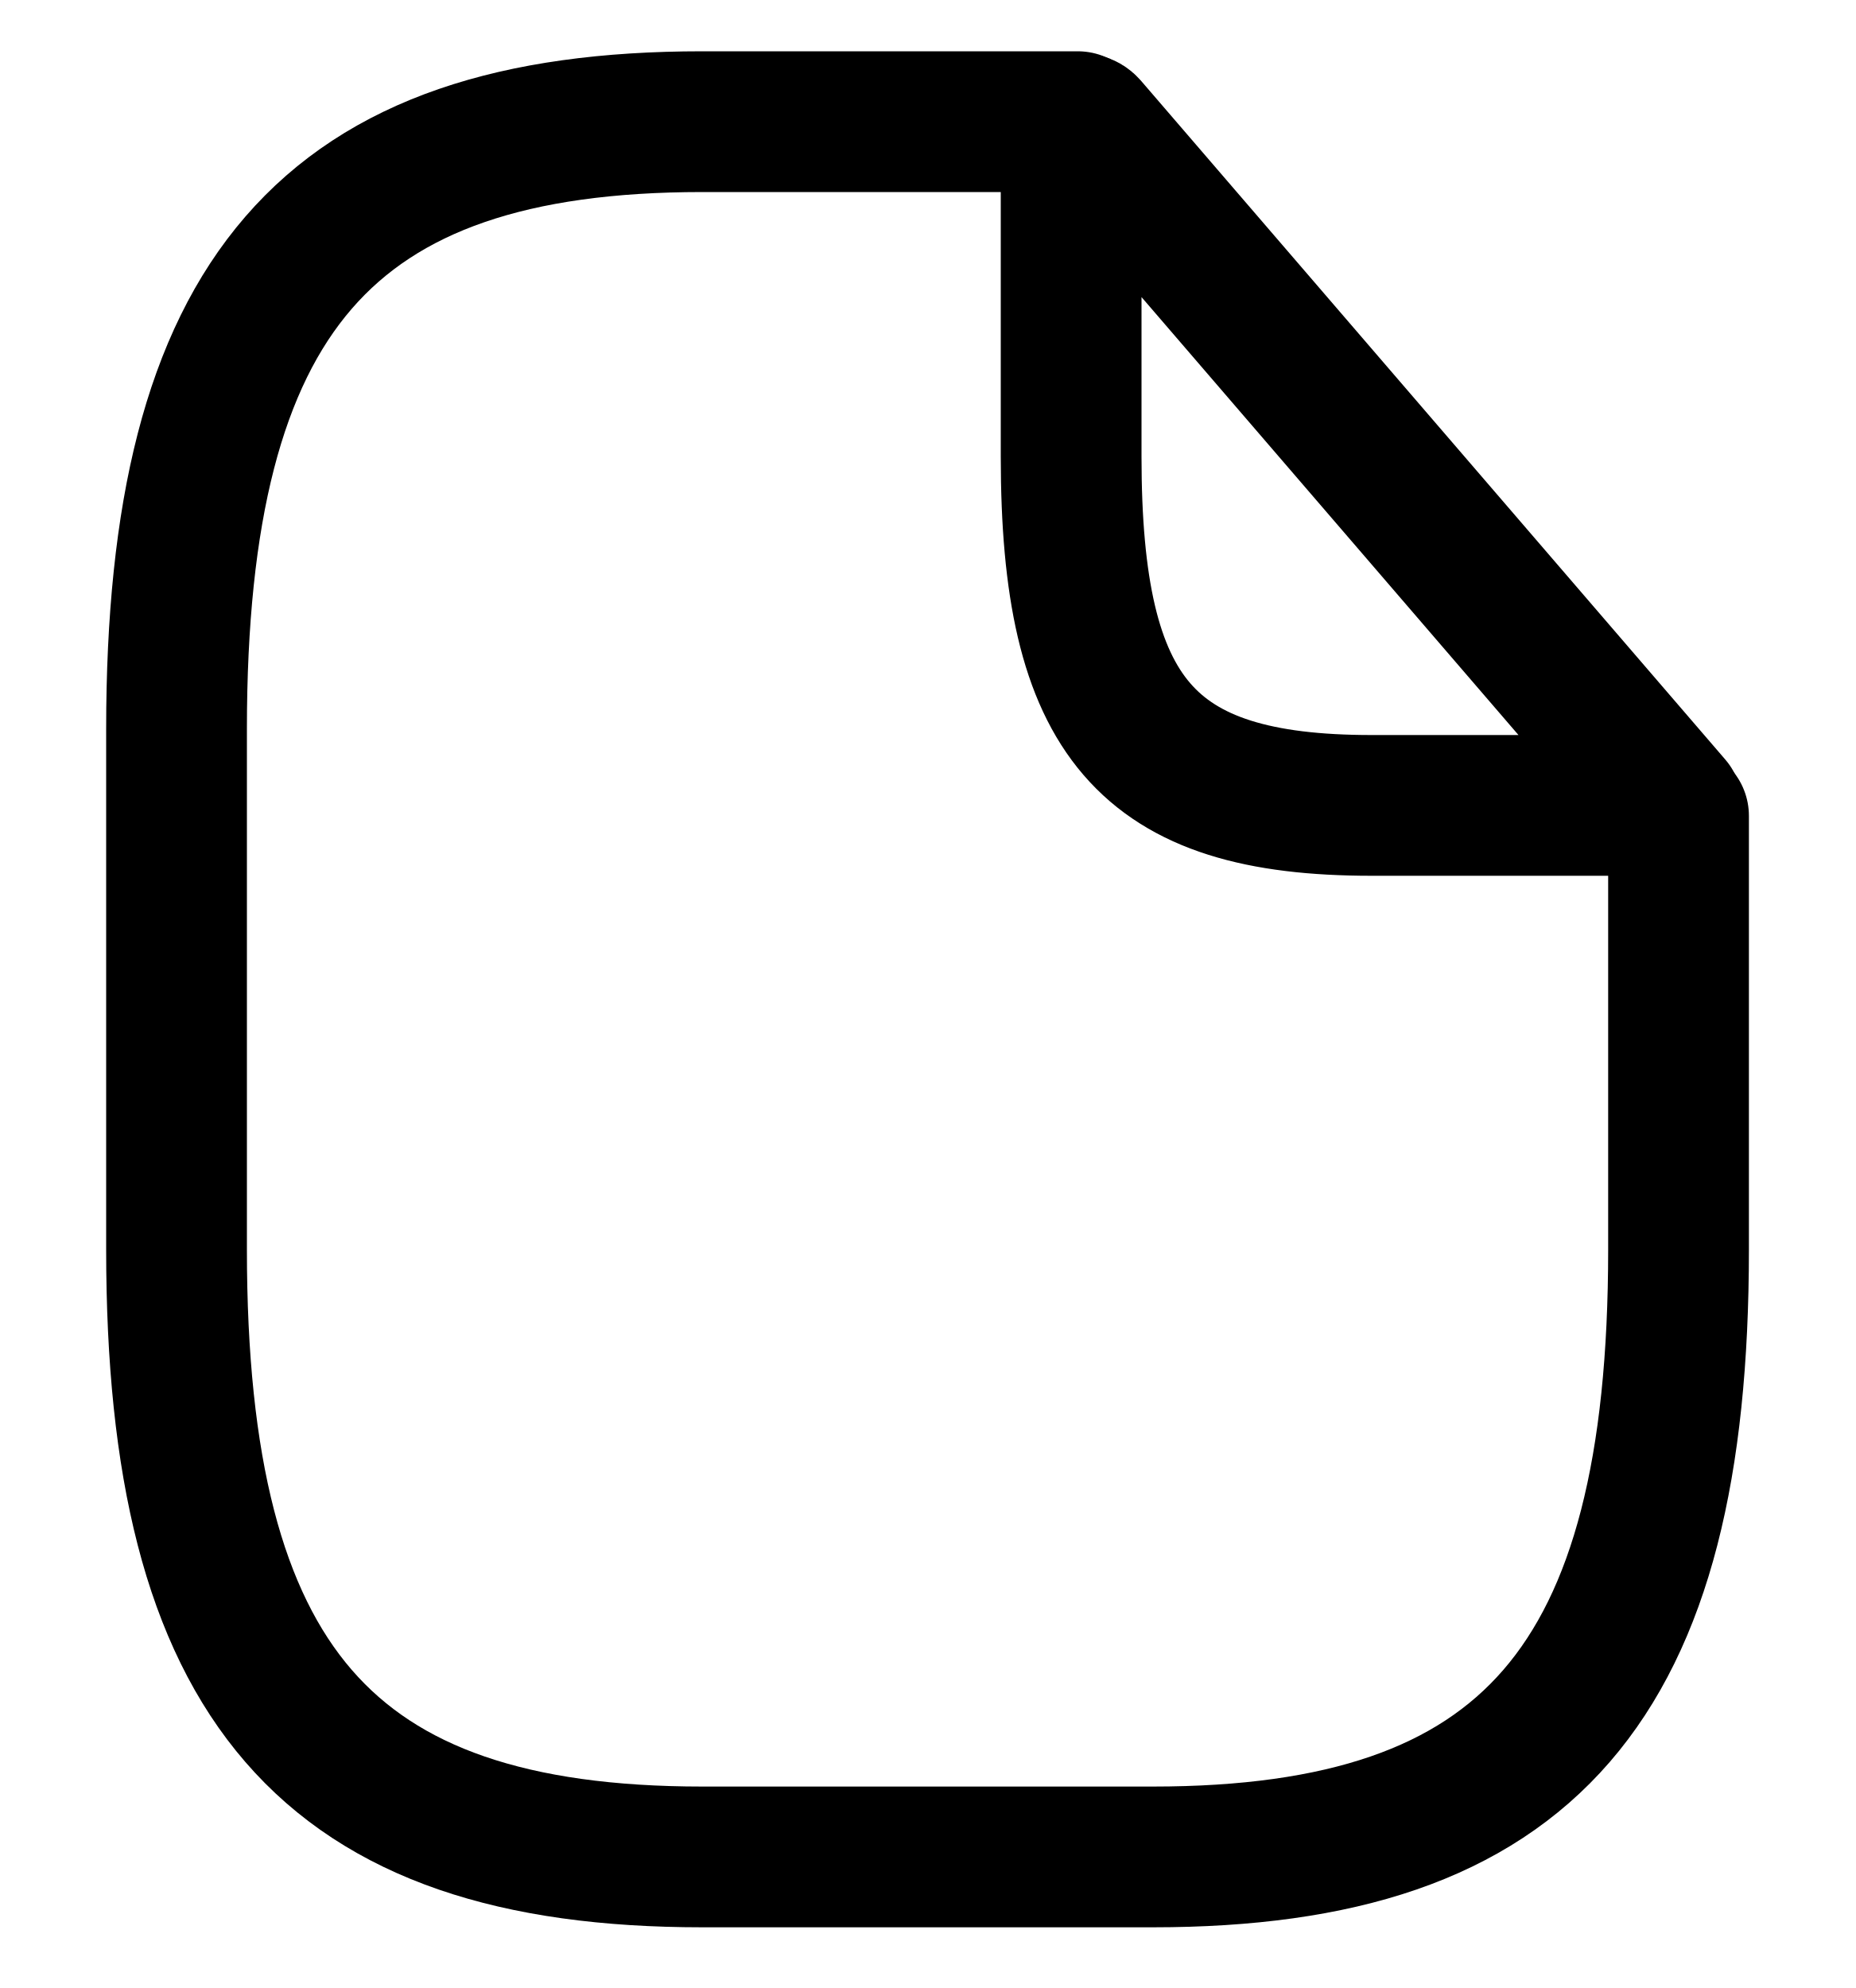
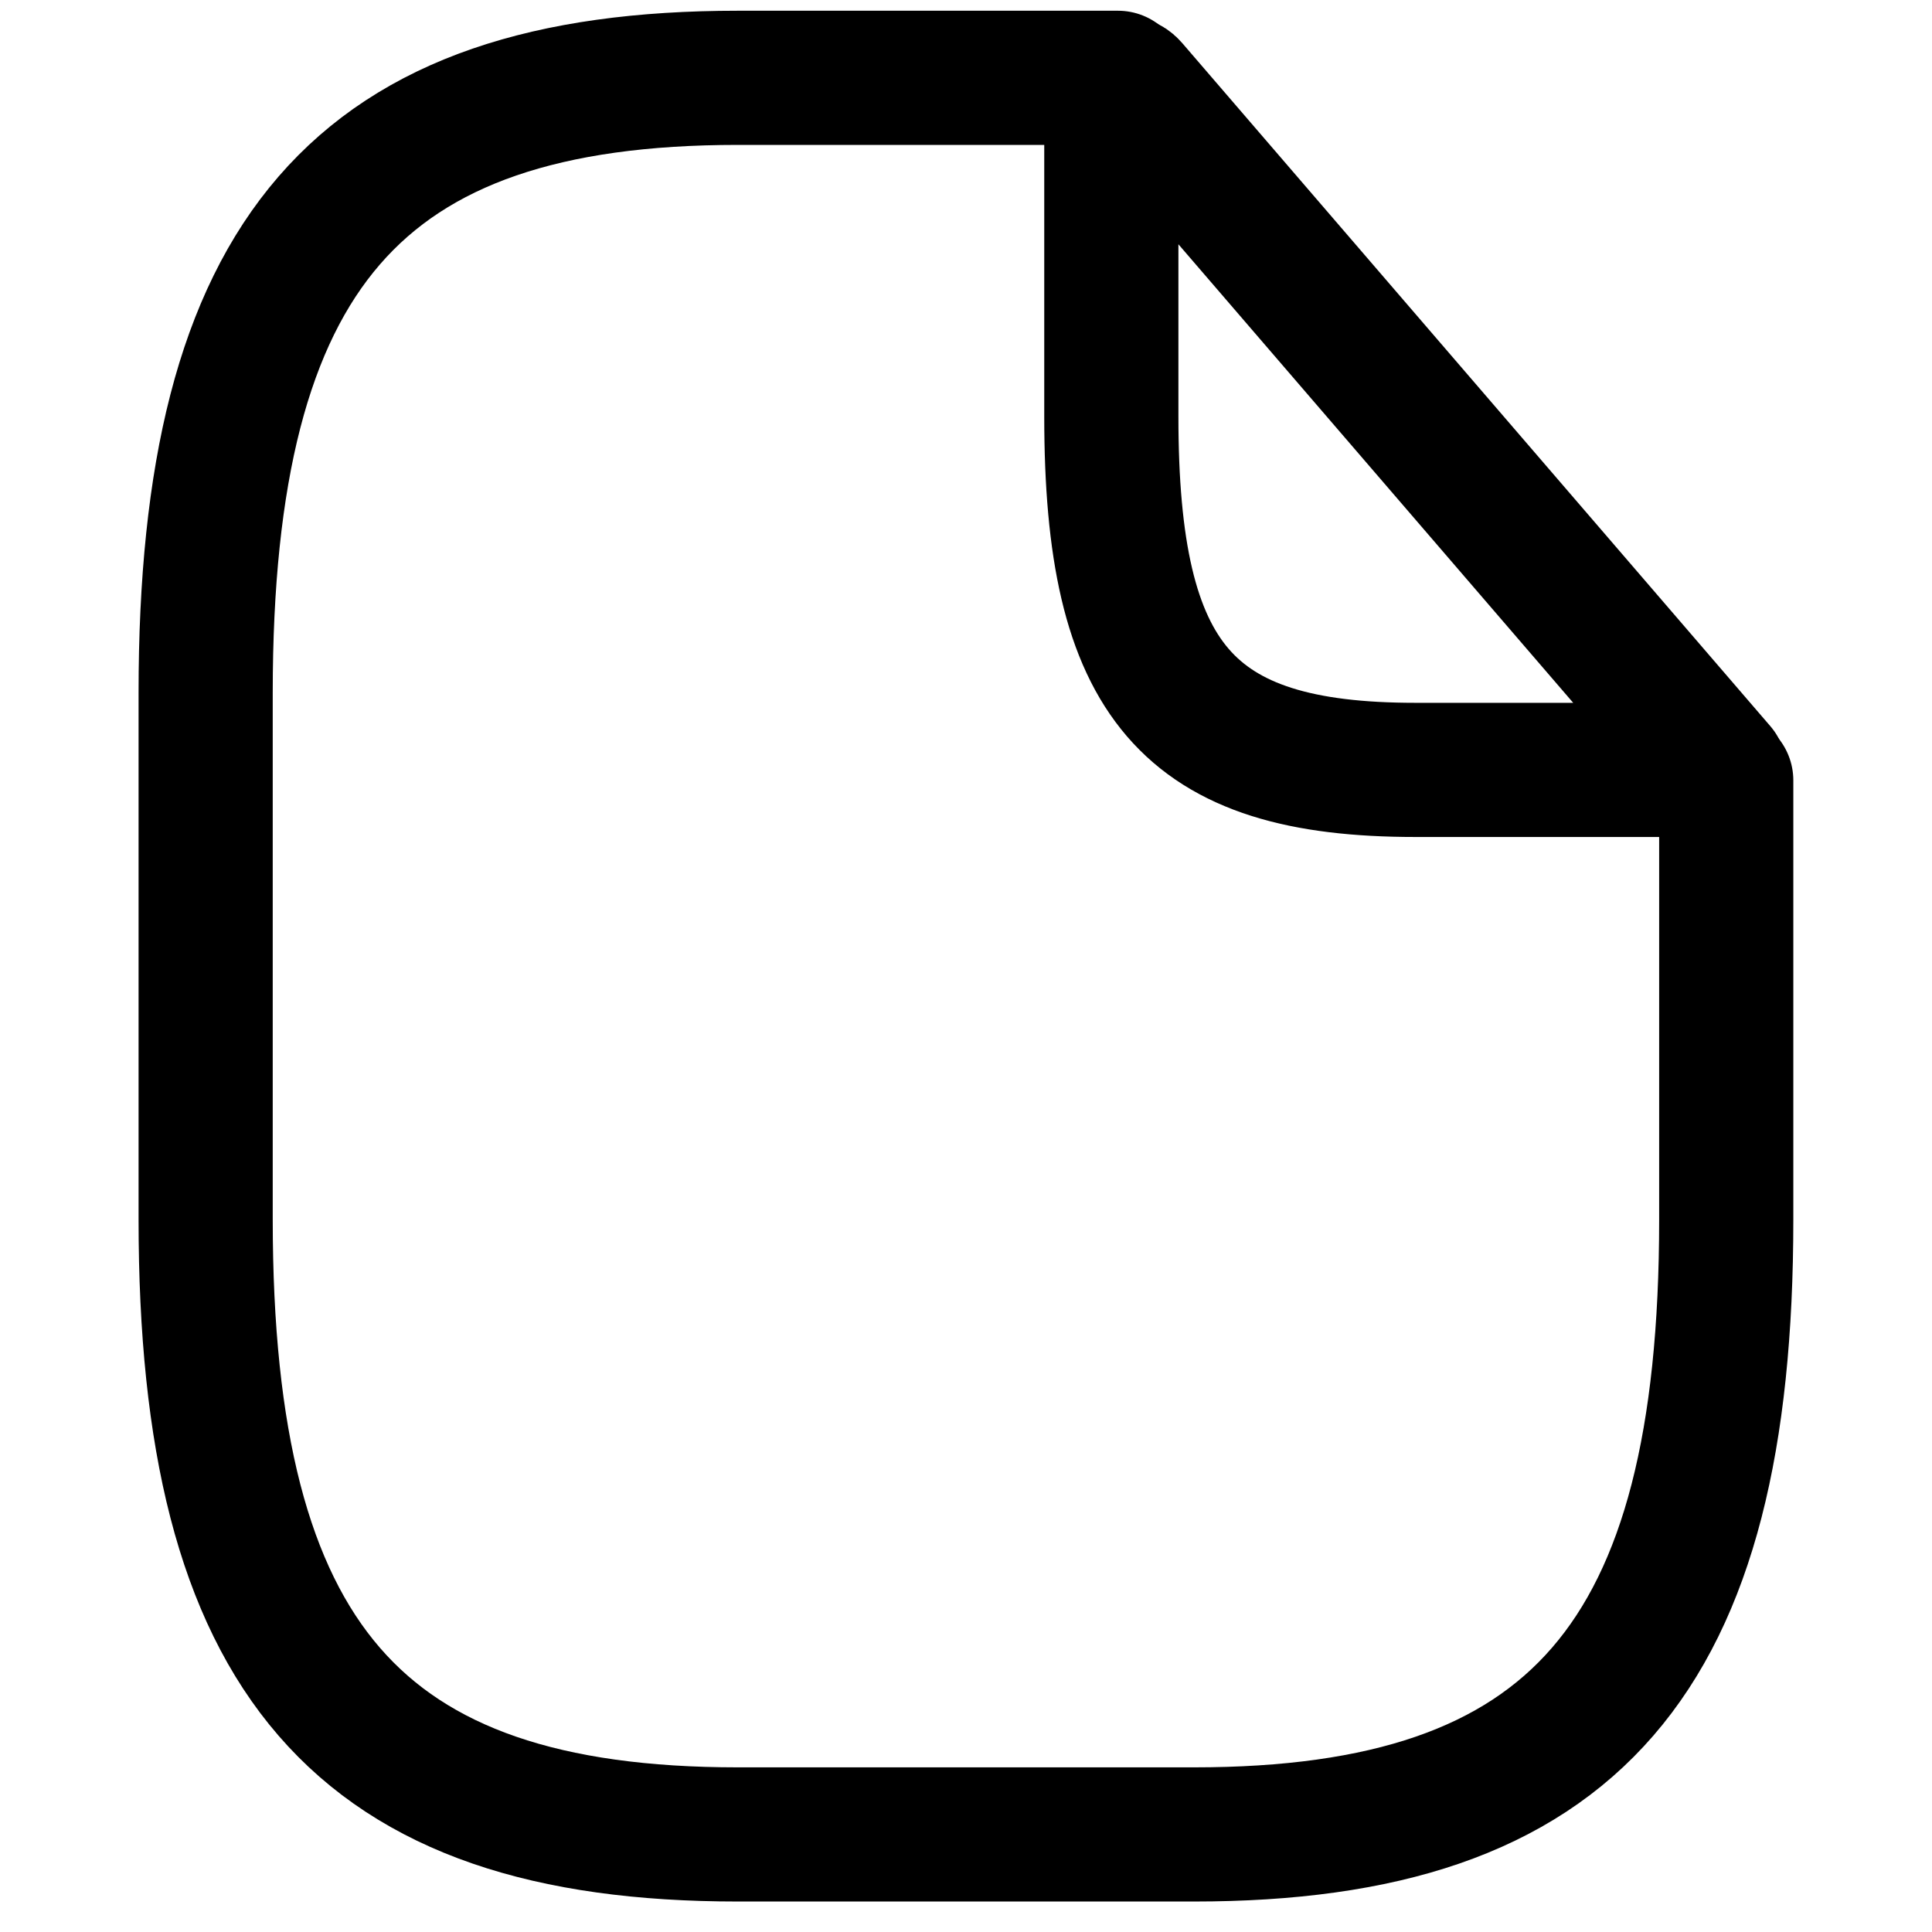
- <svg xmlns="http://www.w3.org/2000/svg" viewBox="0 0 14 15" fill="none">
-   <path d="M12.665 6.156V9.429C12.665 12.702 11.532 14.011 8.699 14.011H5.299C2.465 14.011 1.332 12.702 1.332 9.429V5.501C1.332 2.228 2.465 0.918 5.299 0.918H8.132" stroke="currentColor" stroke-width="1.062" stroke-linecap="round" stroke-linejoin="round" />
-   <path d="M12.615 6.077H10.349C8.649 6.077 8.082 5.419 8.082 3.445V1.003C8.082 0.937 8.164 0.907 8.207 0.956L12.615 6.077Z" stroke="currentColor" stroke-width="1.062" stroke-linecap="round" stroke-linejoin="round" />
+ <svg xmlns="http://www.w3.org/2000/svg" width="18" height="18" viewBox="0 0 18 18" fill="none">
+   <g id="document">
+     <g id="3">
+       <path id="Vector" d="M16.083 7.271V11.363C16.083 15.454 14.666 17.091 11.124 17.091H6.874C3.333 17.091 1.916 15.454 1.916 11.363V6.453C1.916 2.361 3.333 0.725 6.874 0.725H10.416" stroke="currentColor" stroke-width="1.25" stroke-linecap="round" stroke-linejoin="round" />
+       <path id="Vector_2" d="M16.02 7.173H13.187C11.062 7.173 10.354 6.35 10.354 3.882V0.877C10.354 0.779 10.476 0.733 10.54 0.808L16.02 7.173Z" stroke="currentColor" stroke-width="1.25" stroke-linecap="round" stroke-linejoin="round" />
+     </g>
+   </g>
</svg>
